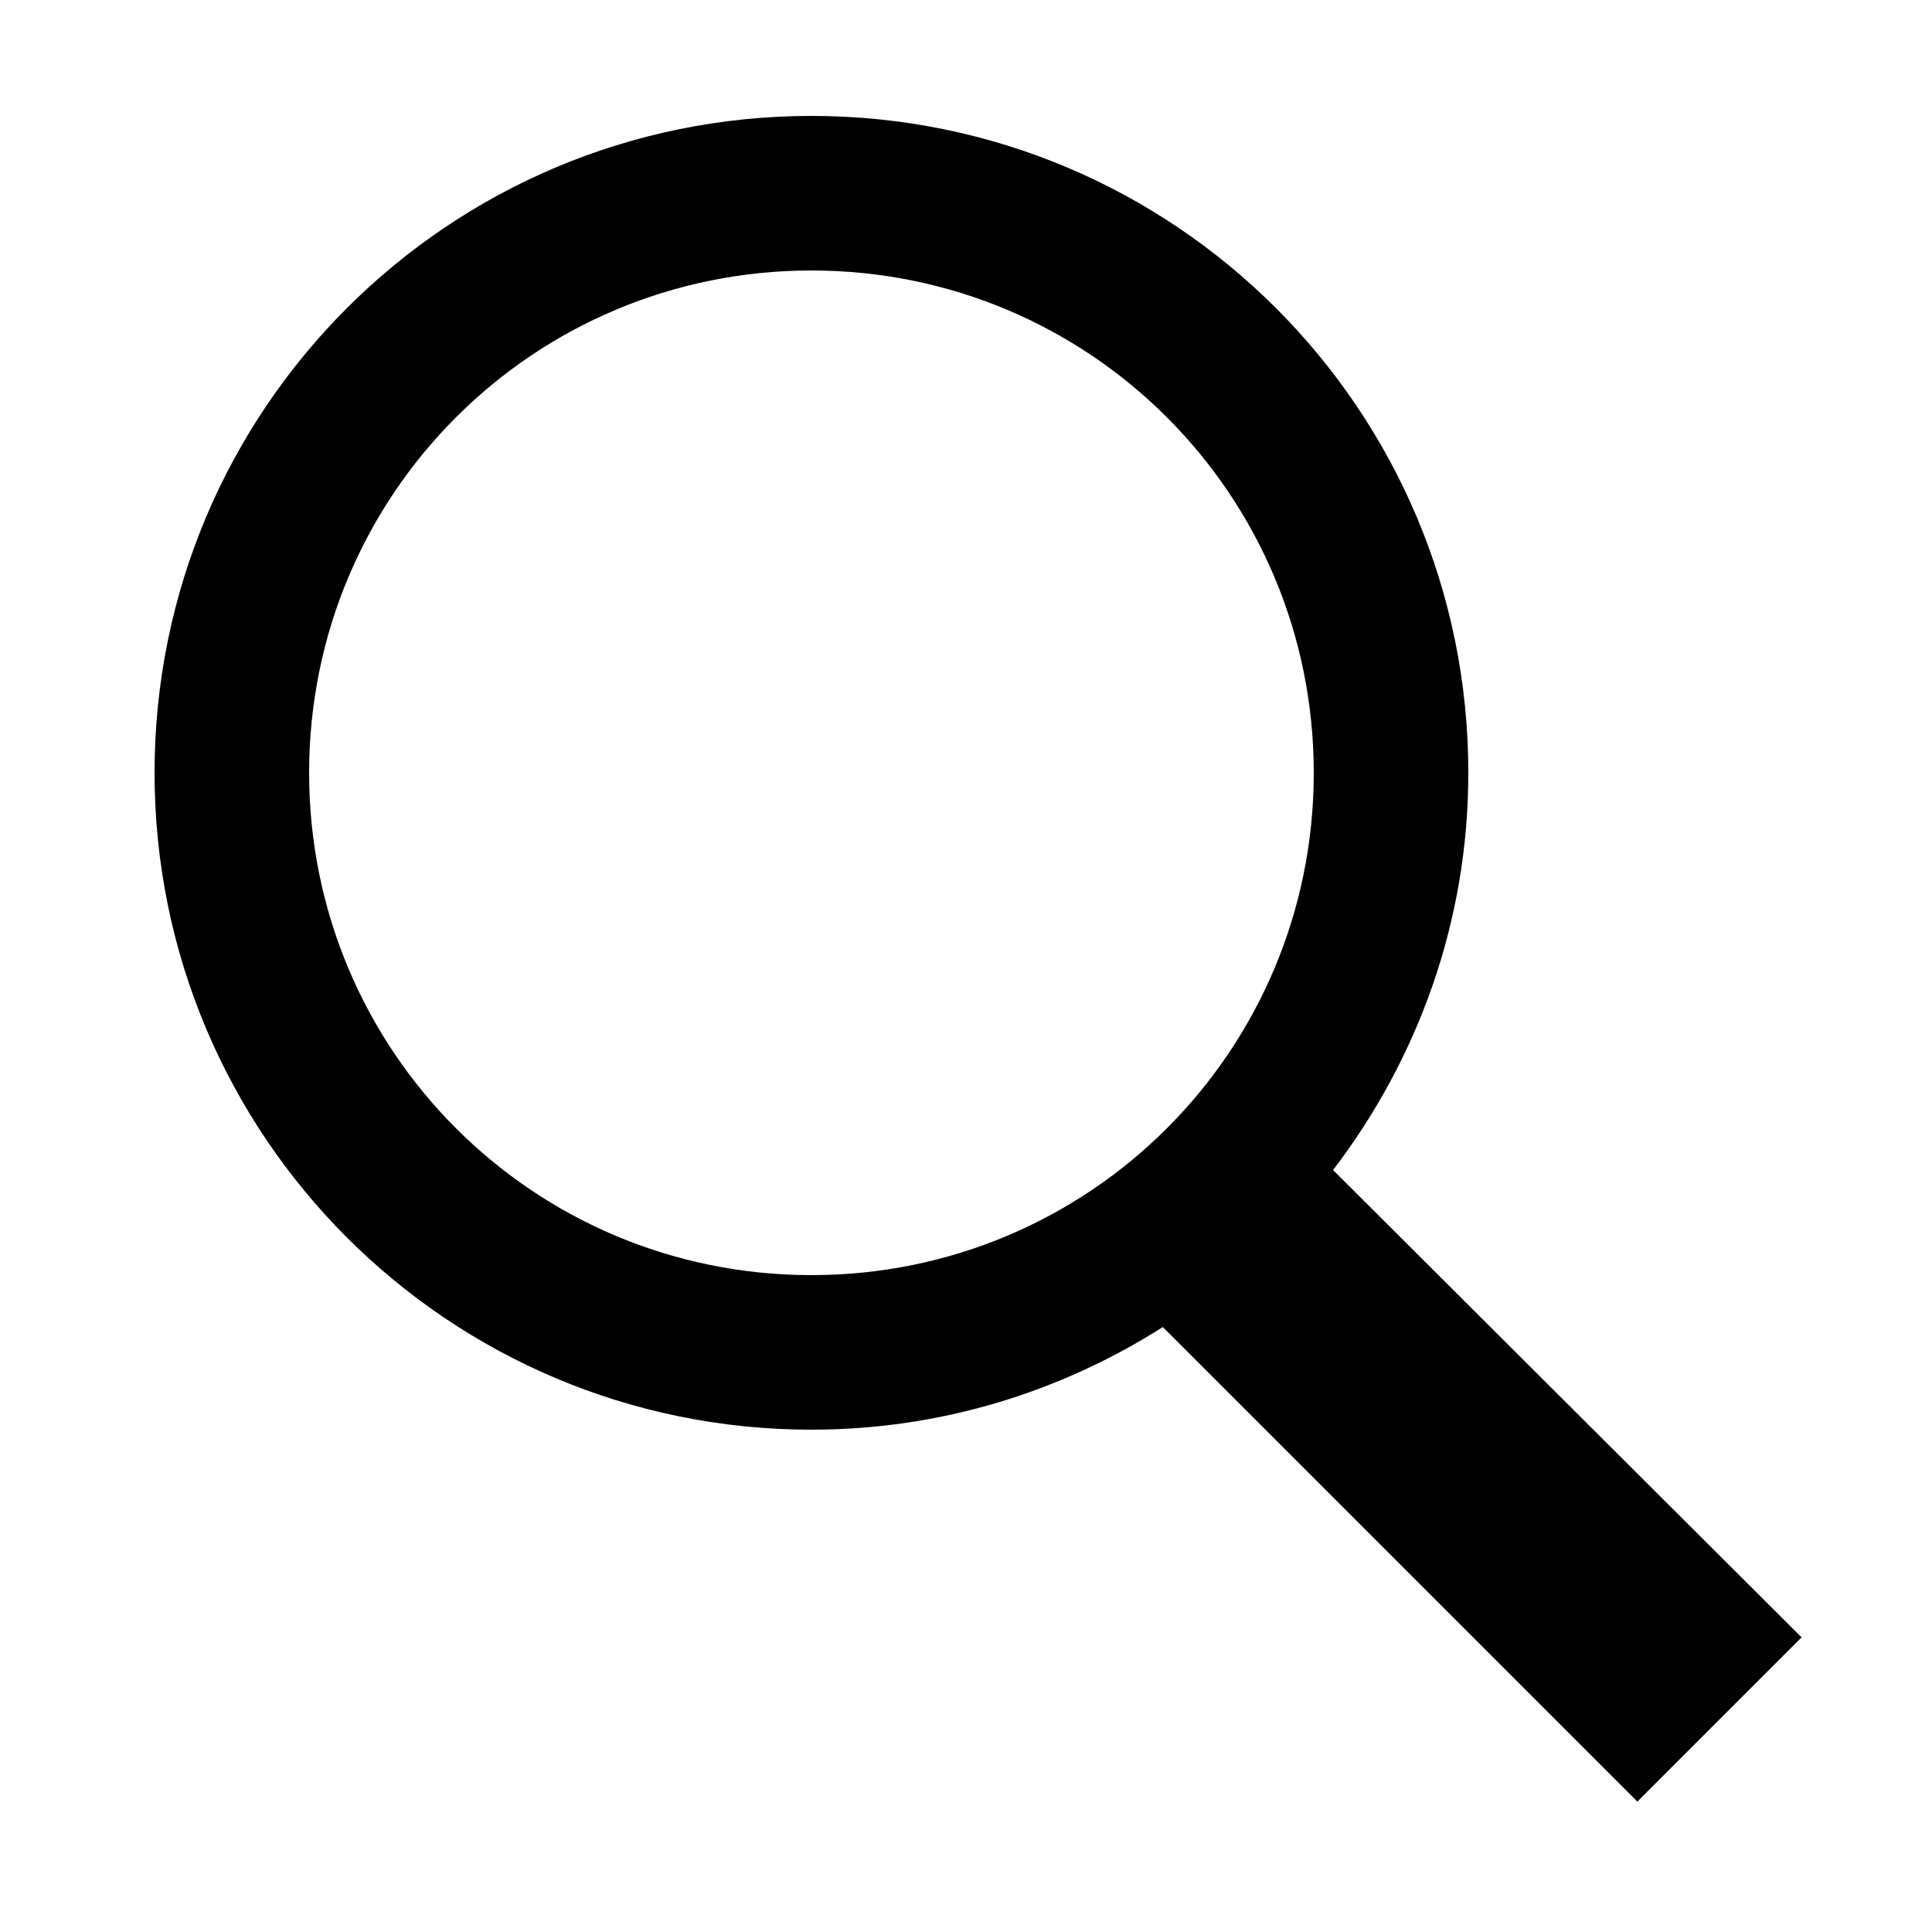
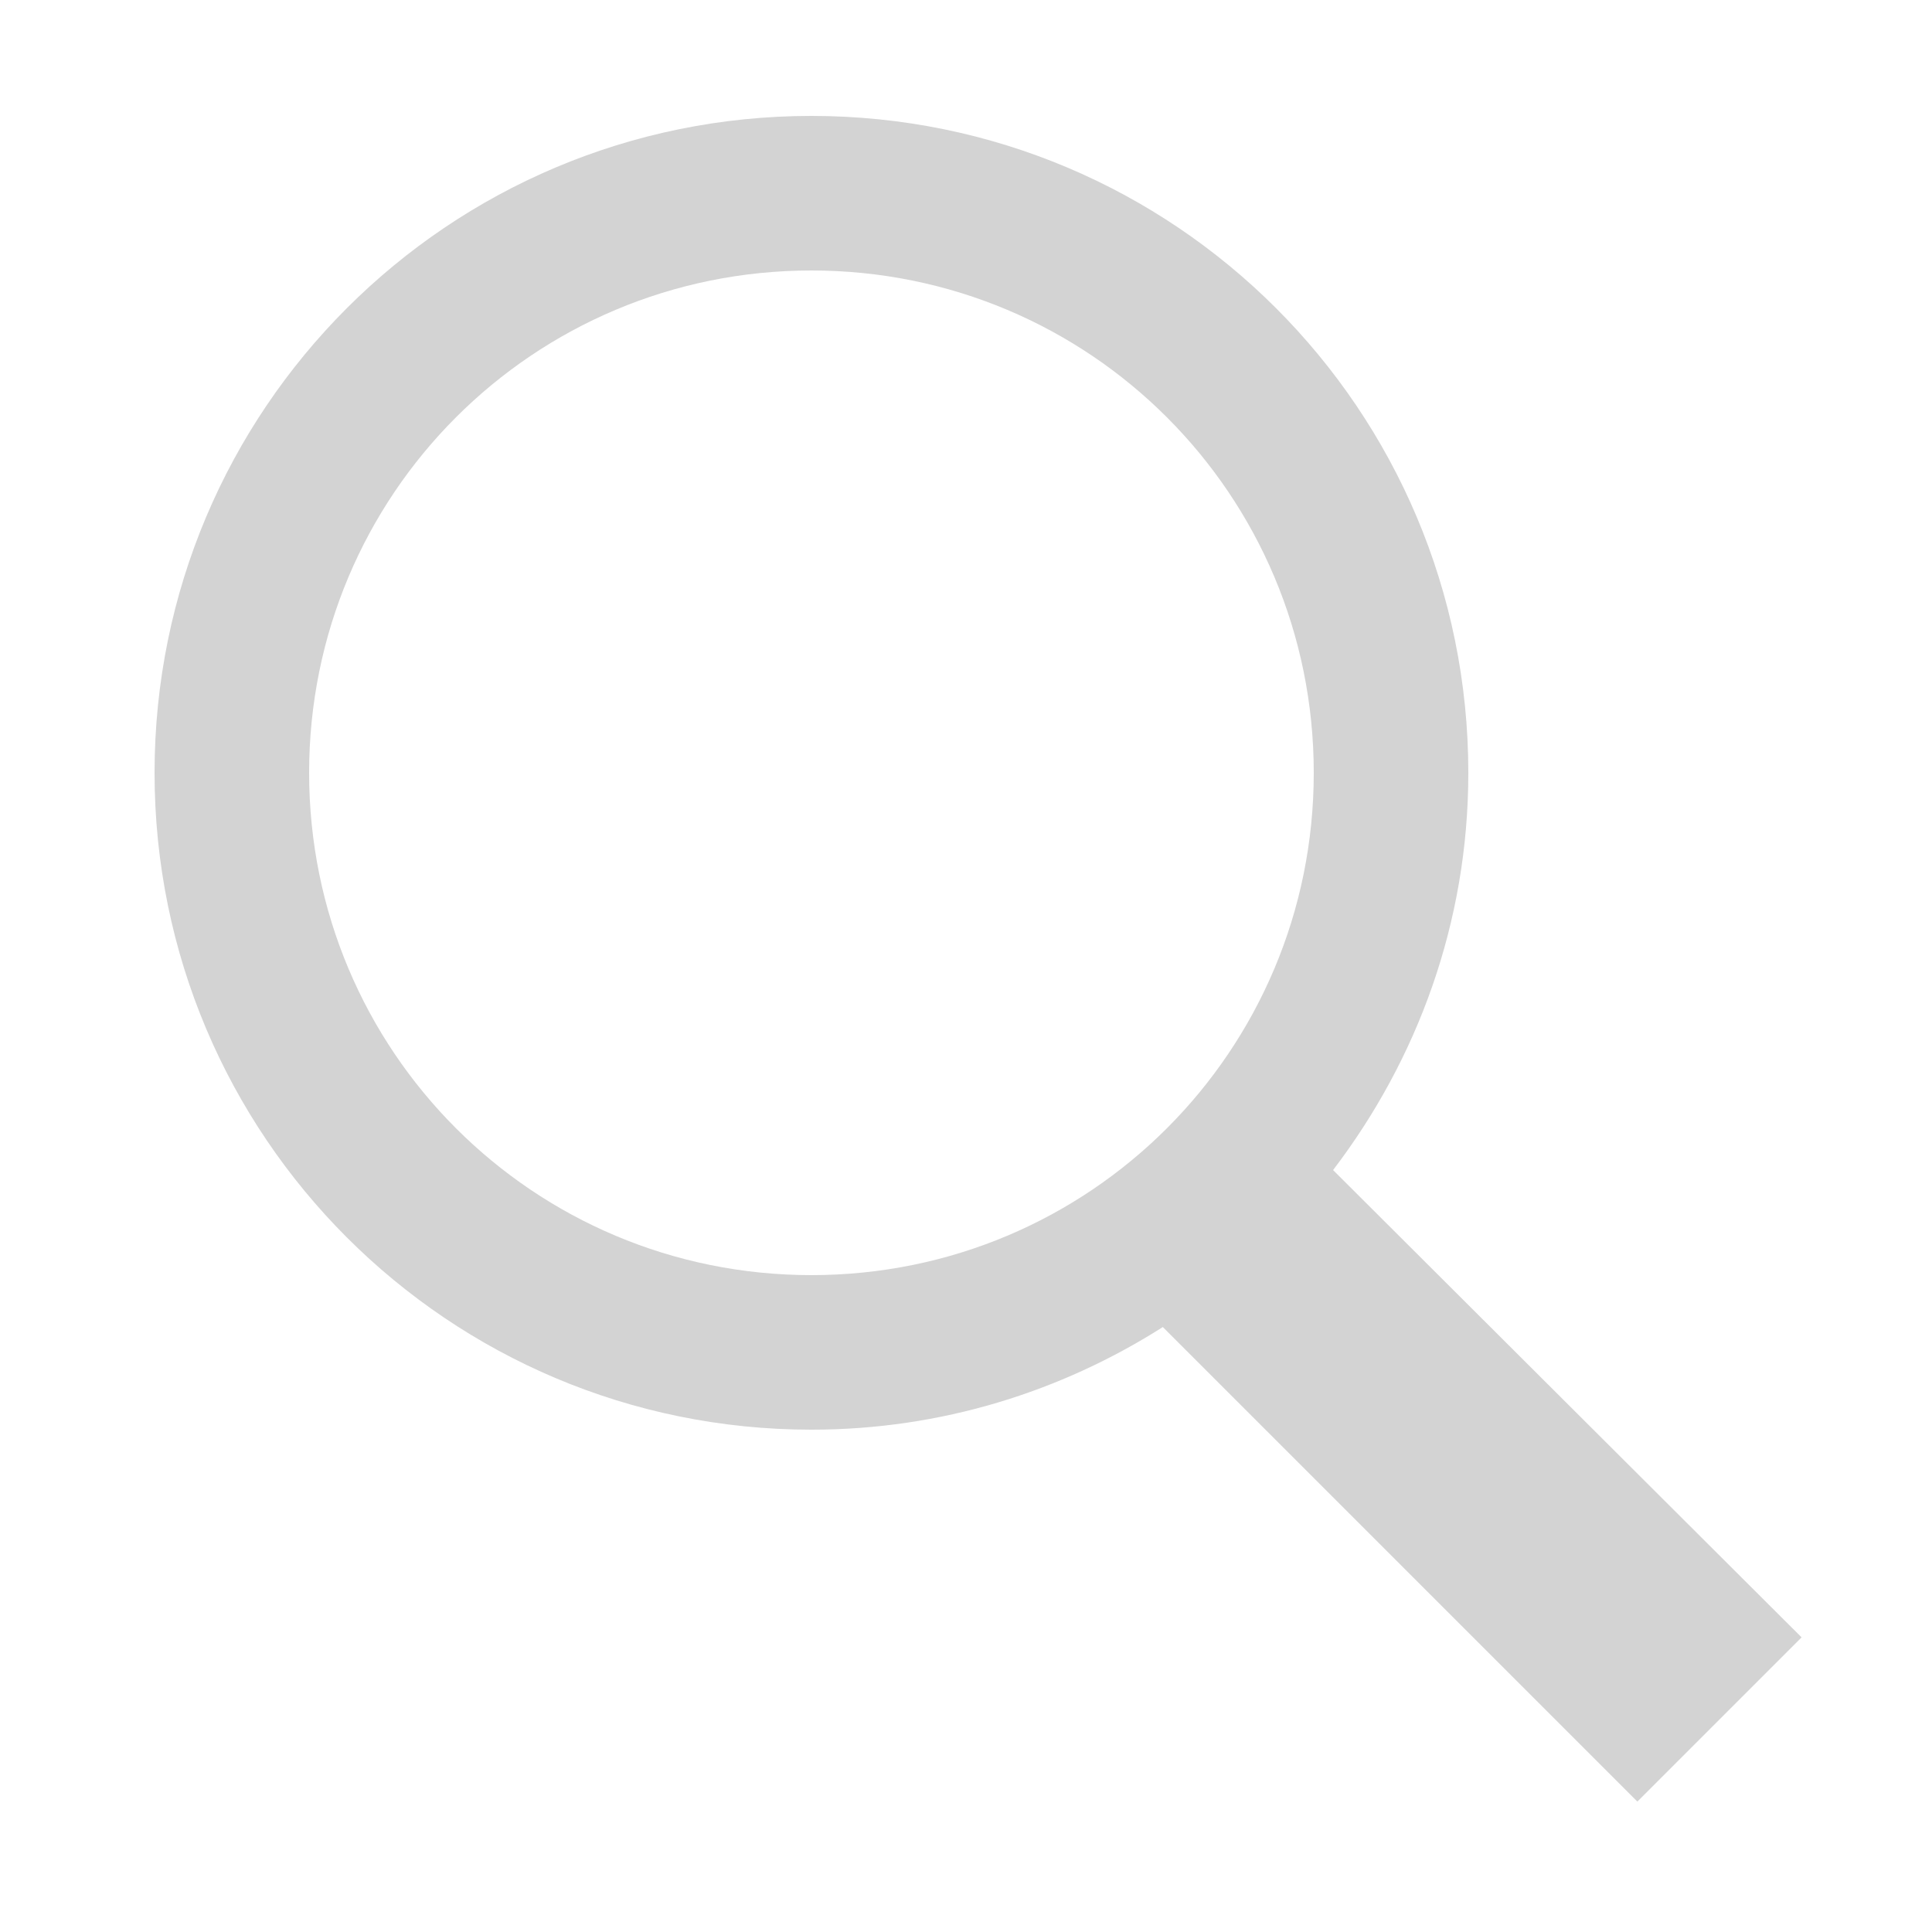
- <svg xmlns="http://www.w3.org/2000/svg" fill="#000000" viewBox="0 0 50 50" width="50px" height="50px">
+ <svg xmlns="http://www.w3.org/2000/svg" fill="#d3d3d3" viewBox="0 0 50 50" width="50px" height="50px">
  <path d="M 21 3 C 11.602 3 4 10.602 4 20 C 4 29.398 11.602 37 21 37 C 24.355 37 27.461 36.016 30.094 34.344 L 42.375 46.625 L 46.625 42.375 L 34.5 30.281 C 36.68 27.422 38 23.879 38 20 C 38 10.602 30.398 3 21 3 Z M 21 7 C 28.199 7 34 12.801 34 20 C 34 27.199 28.199 33 21 33 C 13.801 33 8 27.199 8 20 C 8 12.801 13.801 7 21 7 Z" />
</svg>
